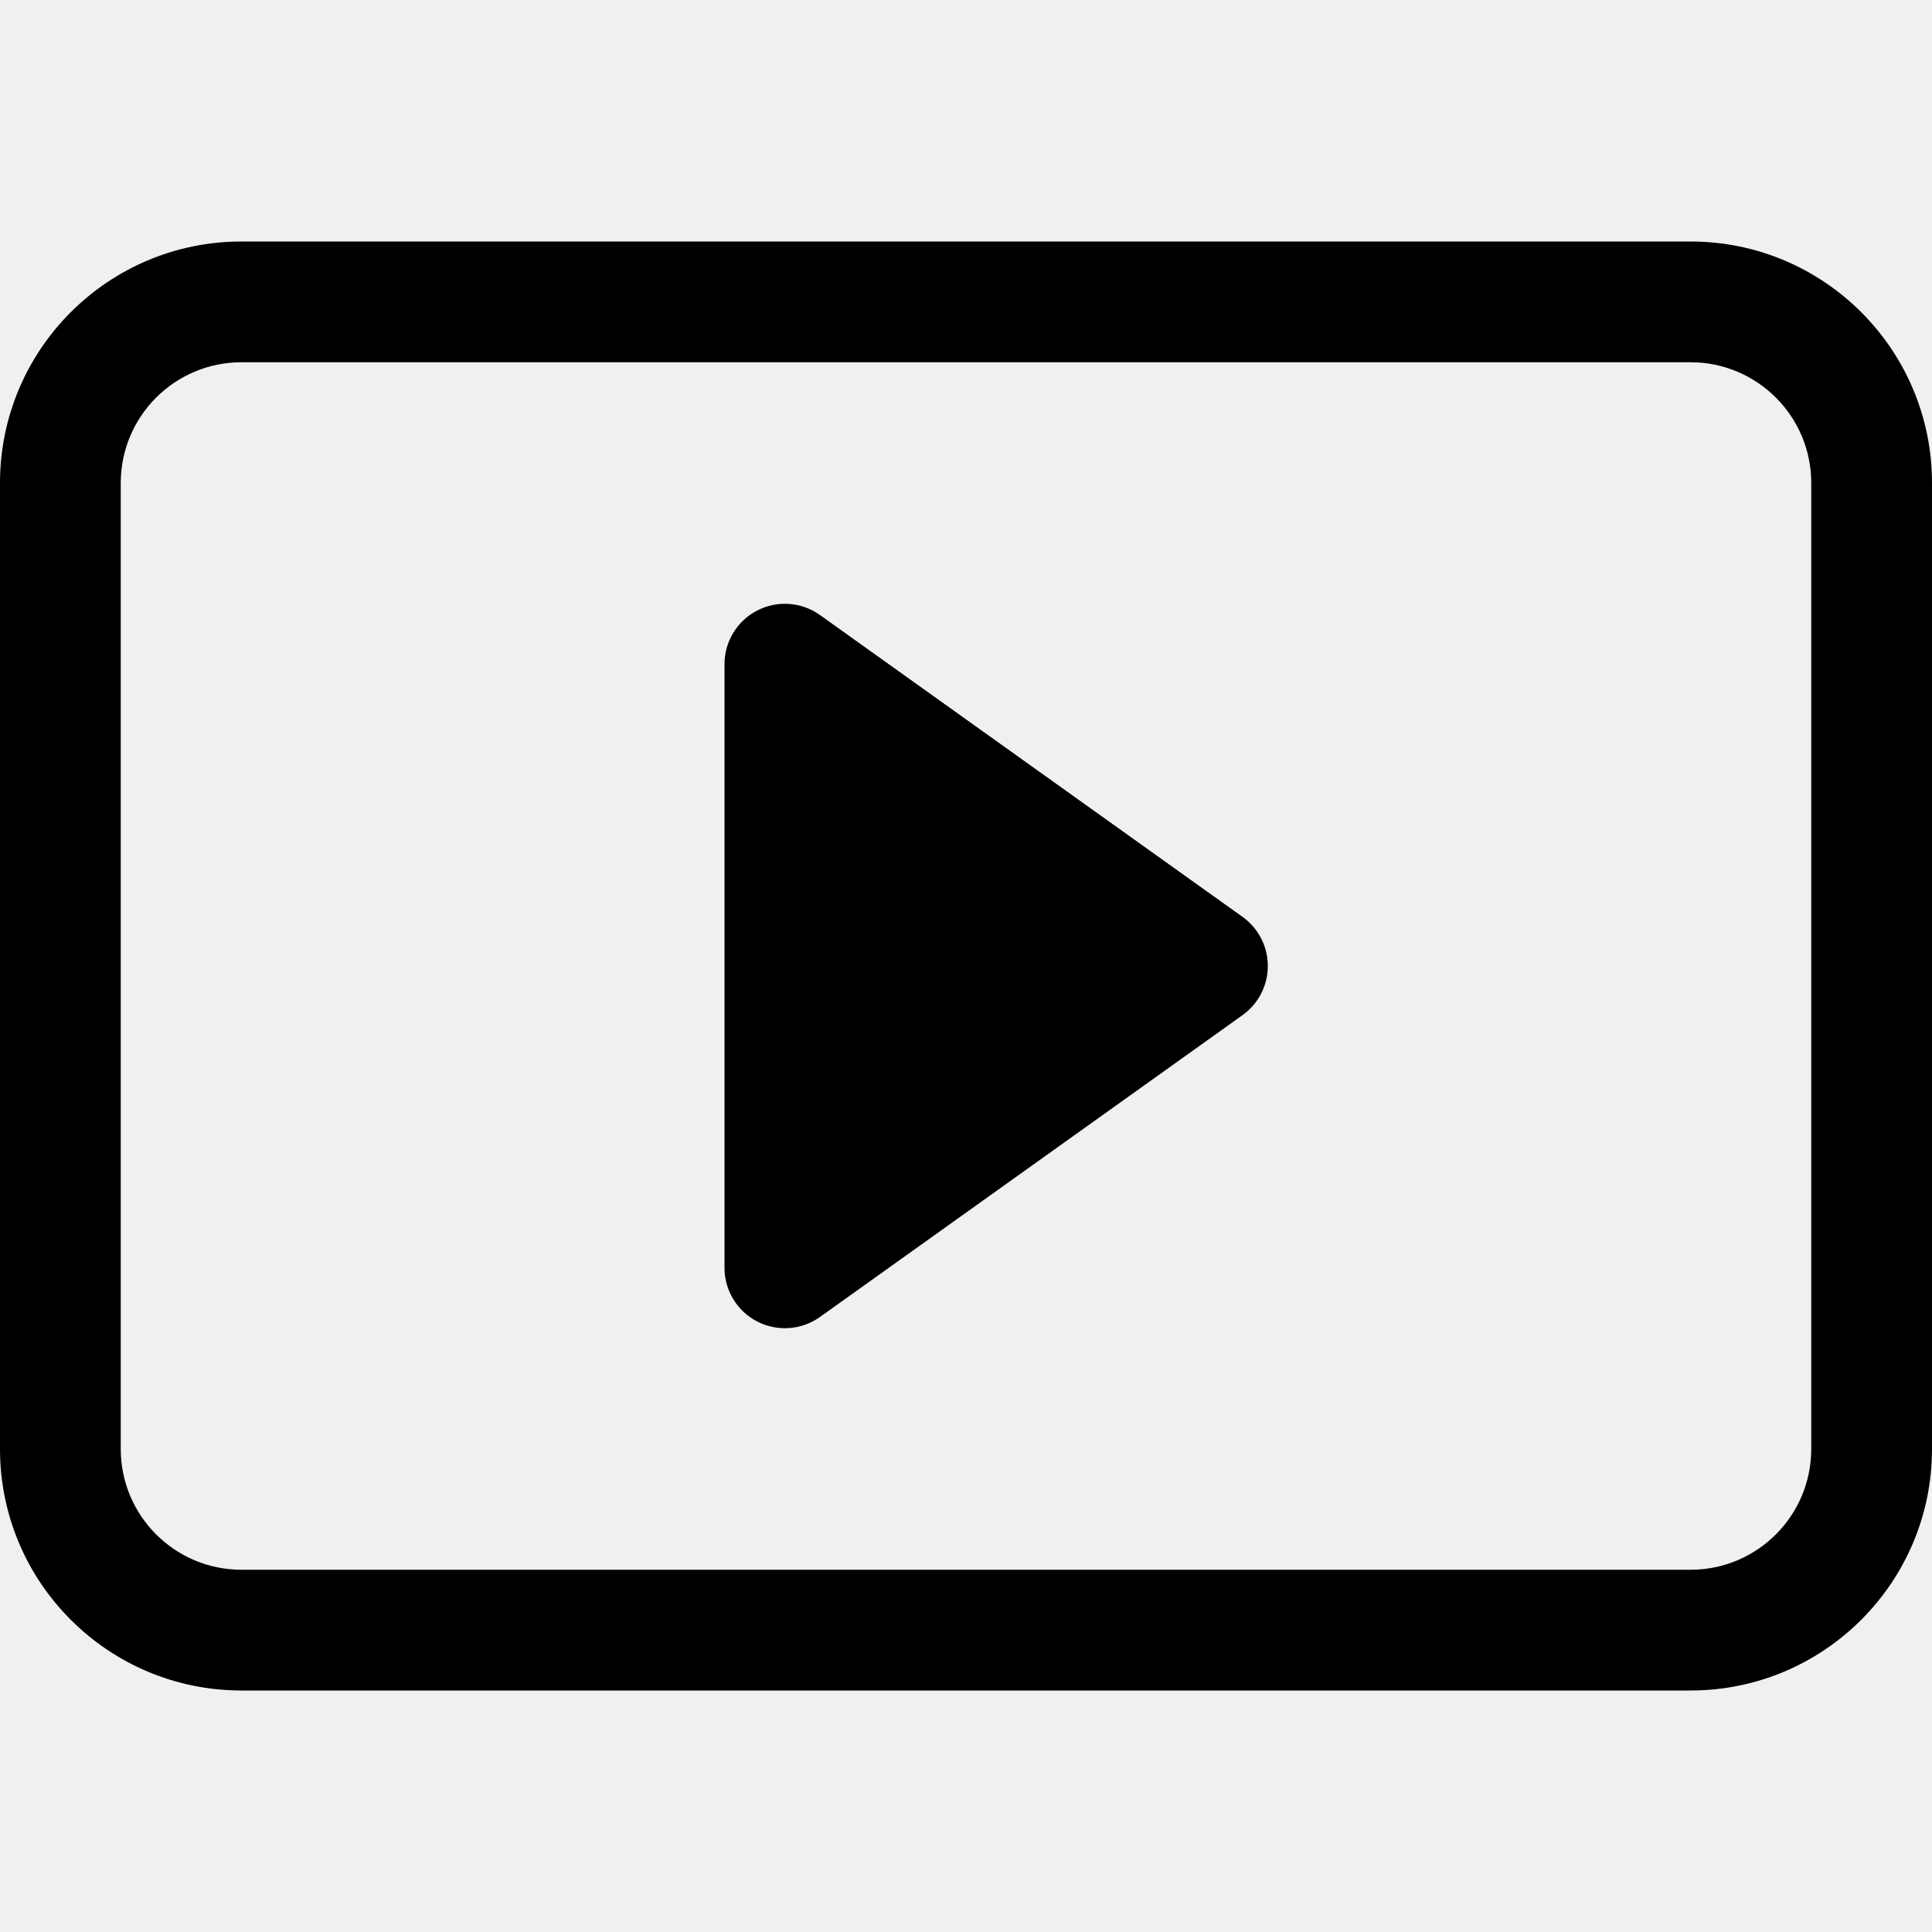
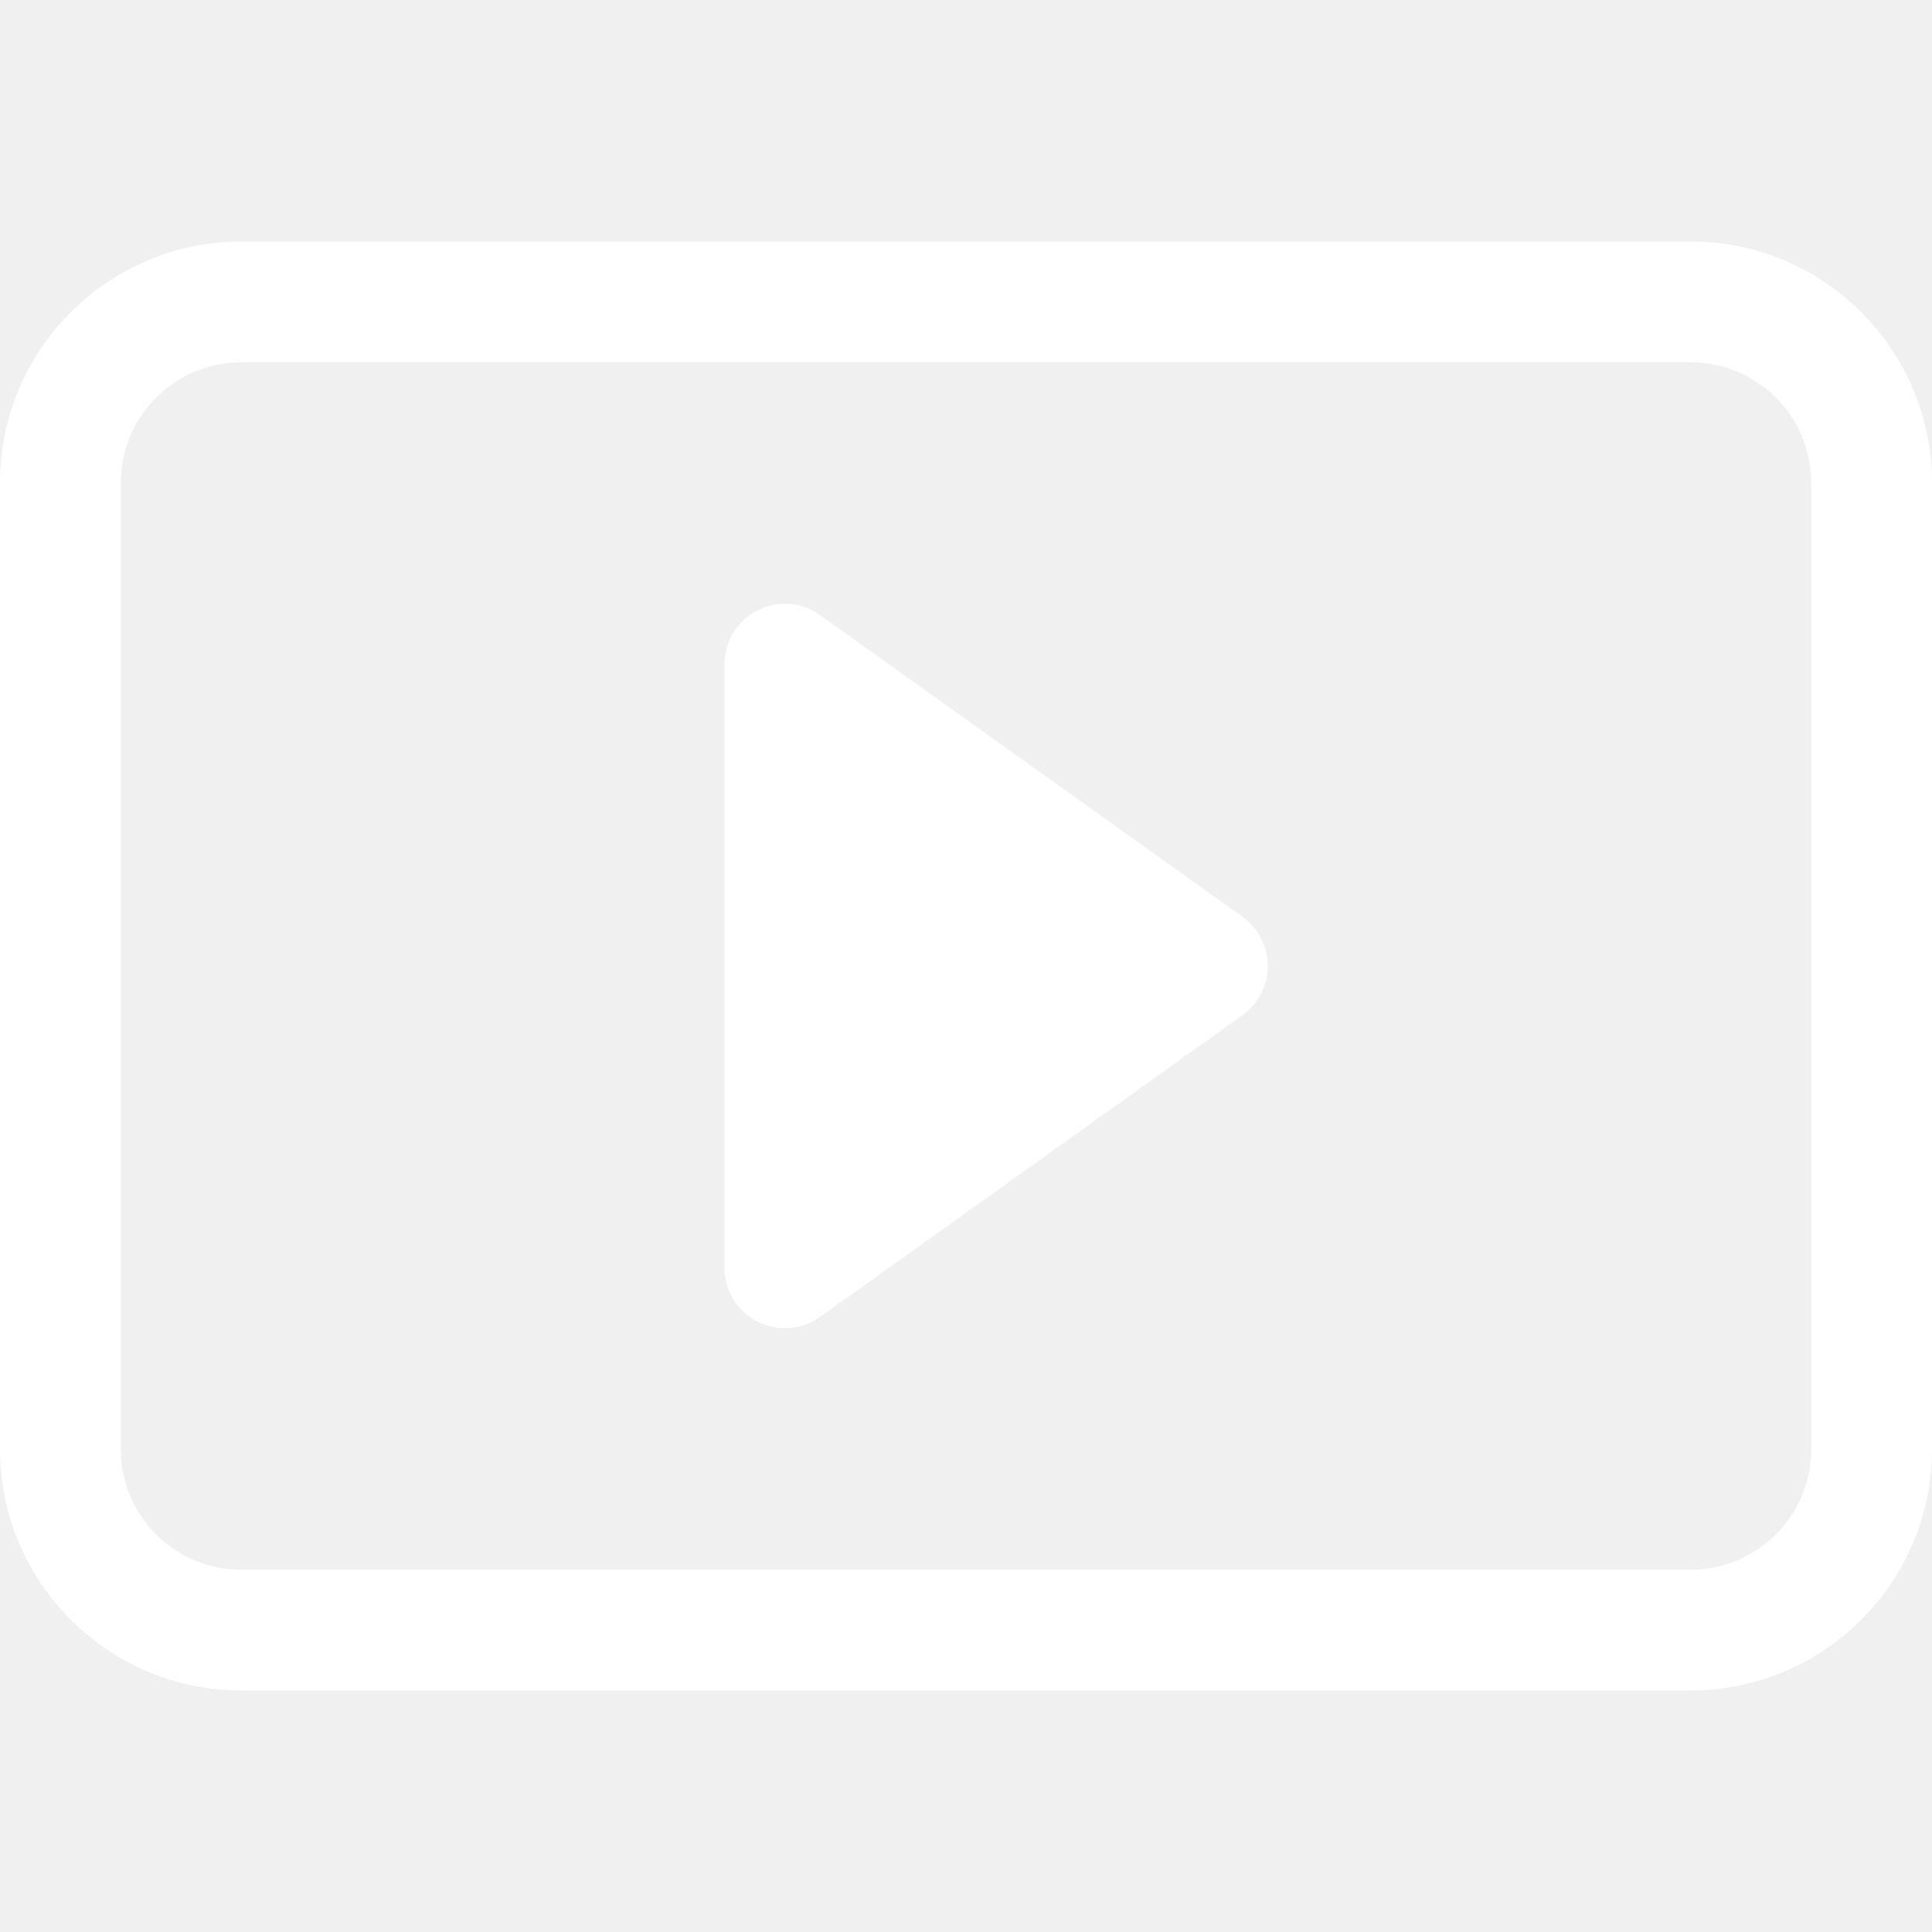
- <svg xmlns="http://www.w3.org/2000/svg" width="16" height="16" fill="currentColor" class="bi bi-play-btn" viewBox="0 0 16 16">
+ <svg xmlns="http://www.w3.org/2000/svg" width="16" height="16" fill="white" class="bi bi-play-btn" viewBox="0 0 16 16">
  <path d="M6.79 5.093A.5.5 0 0 0 6 5.5v5a.5.5 0 0 0 .79.407l3.5-2.5a.5.5 0 0 0 0-.814z" />
  <path d="M0 4a2 2 0 0 1 2-2h12a2 2 0 0 1 2 2v8a2 2 0 0 1-2 2H2a2 2 0 0 1-2-2zm15 0a1 1 0 0 0-1-1H2a1 1 0 0 0-1 1v8a1 1 0 0 0 1 1h12a1 1 0 0 0 1-1z" />
</svg>
